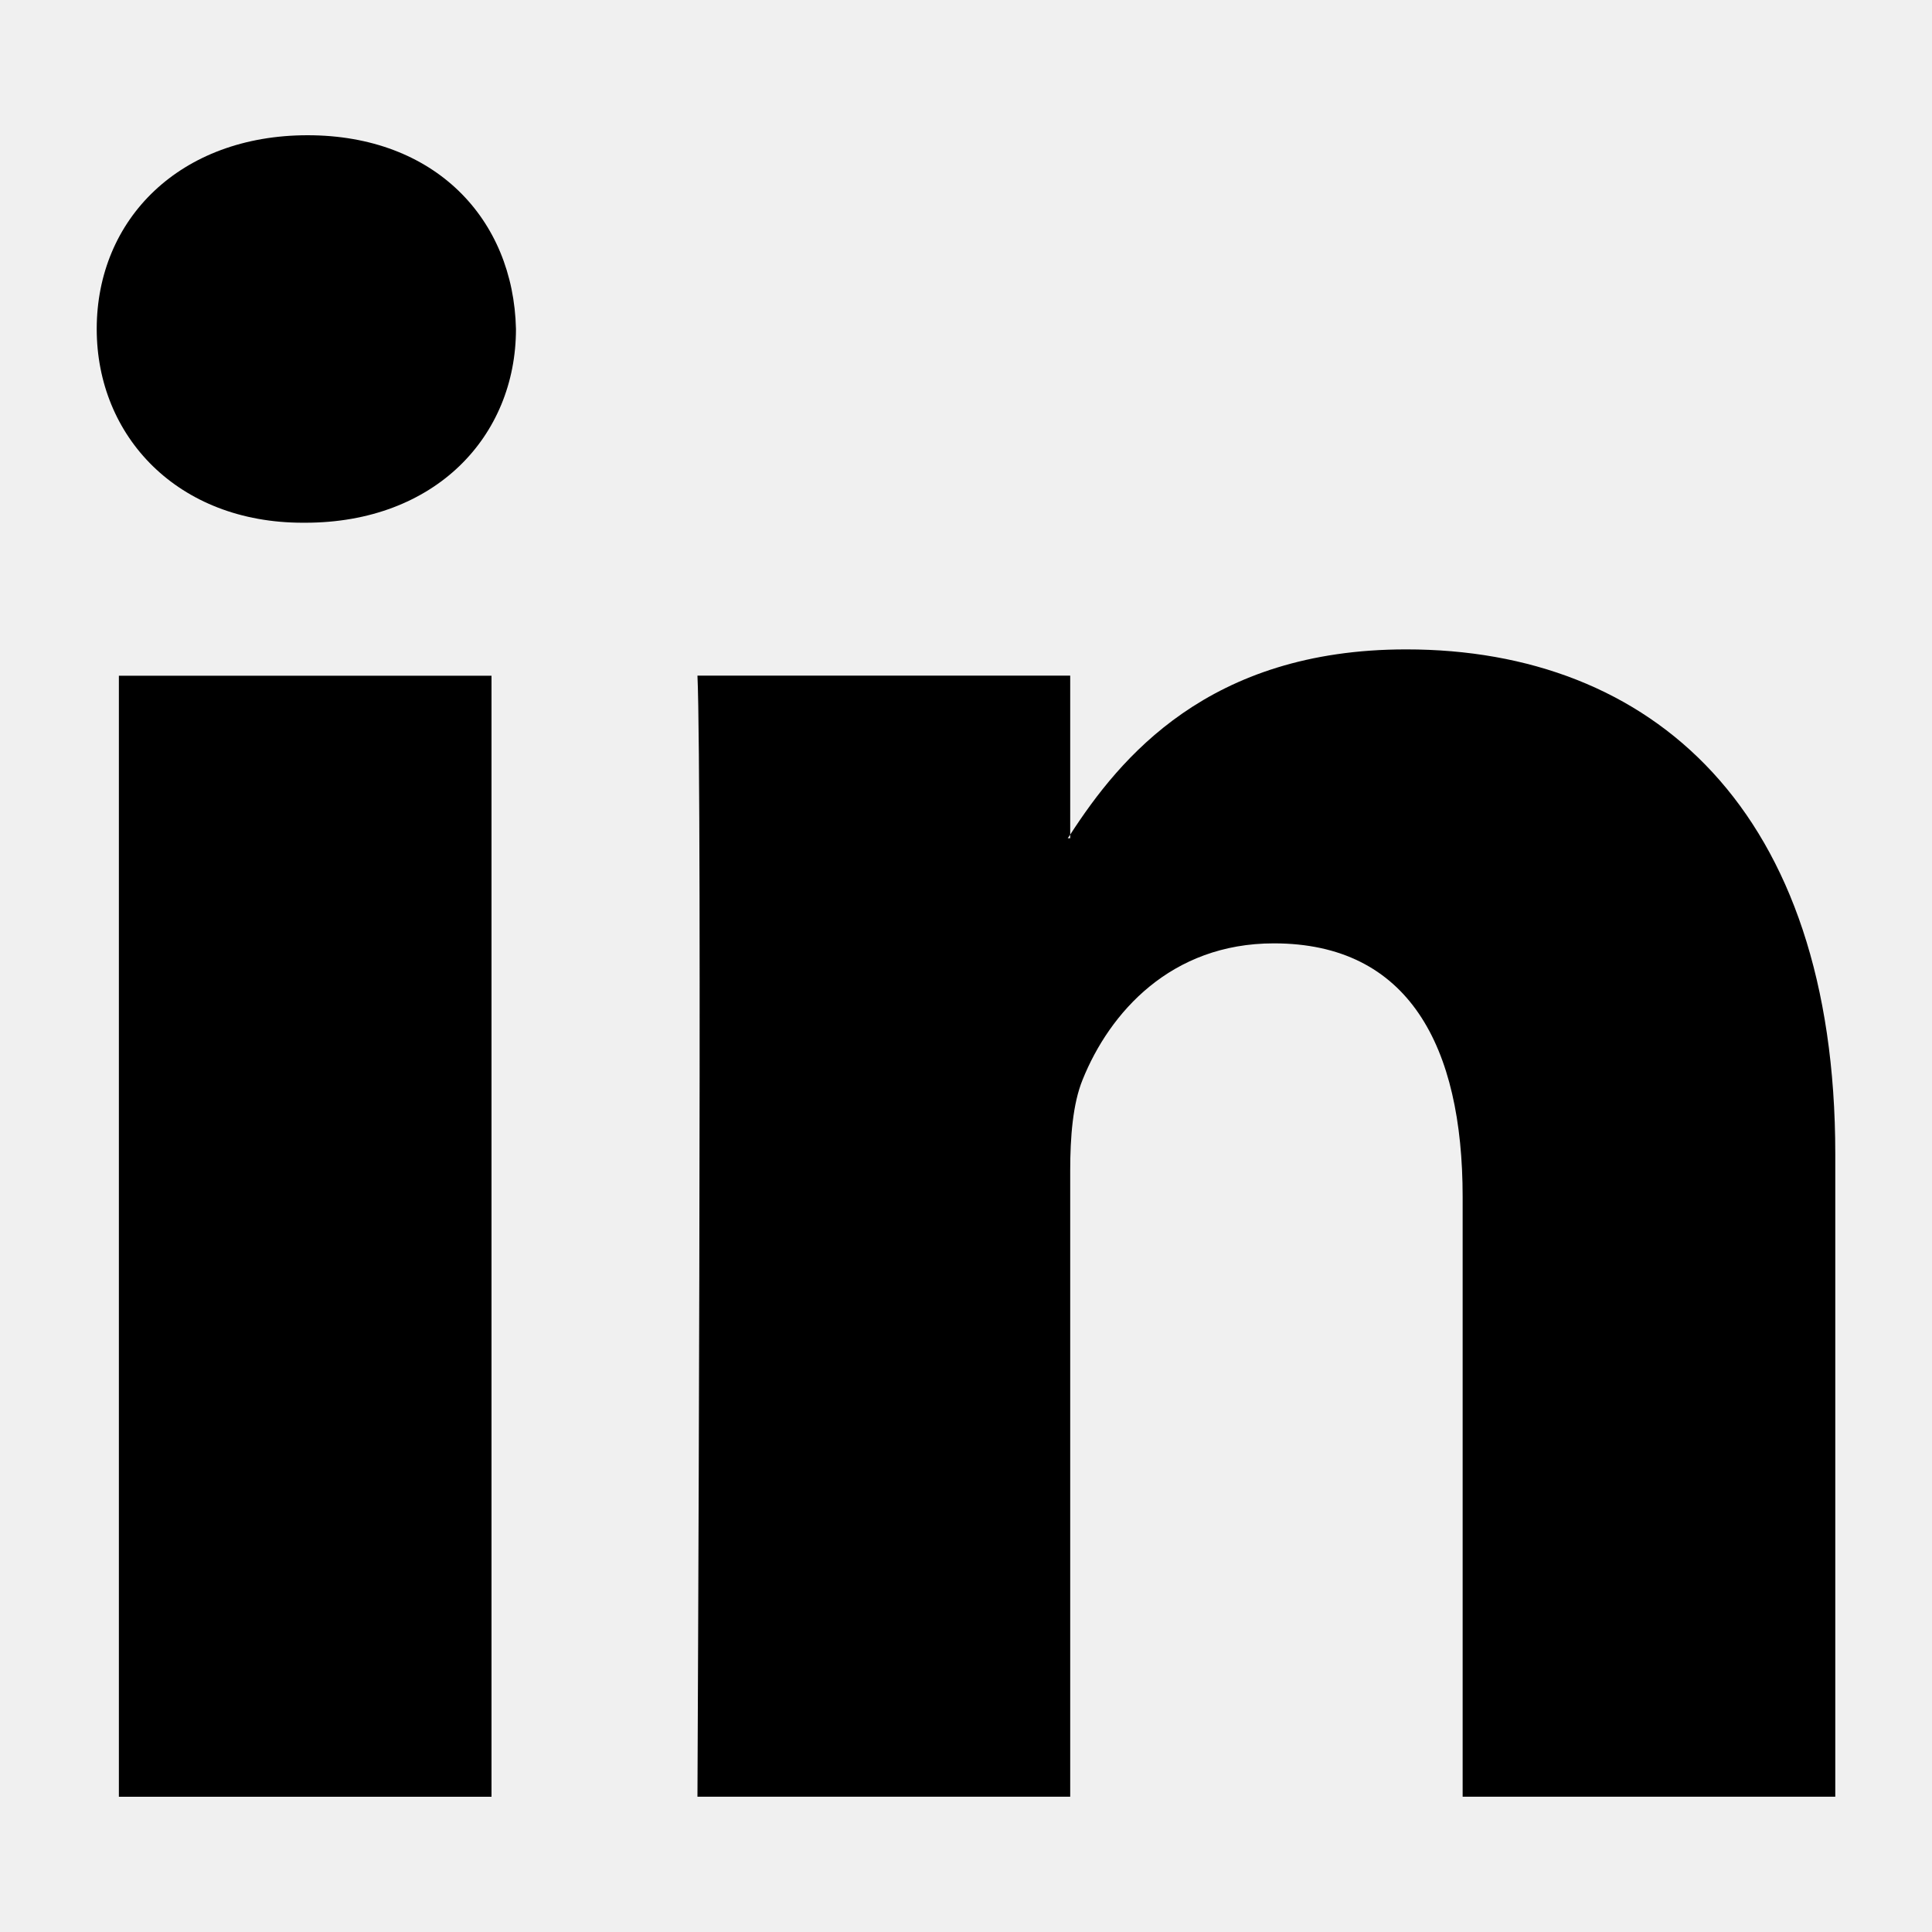
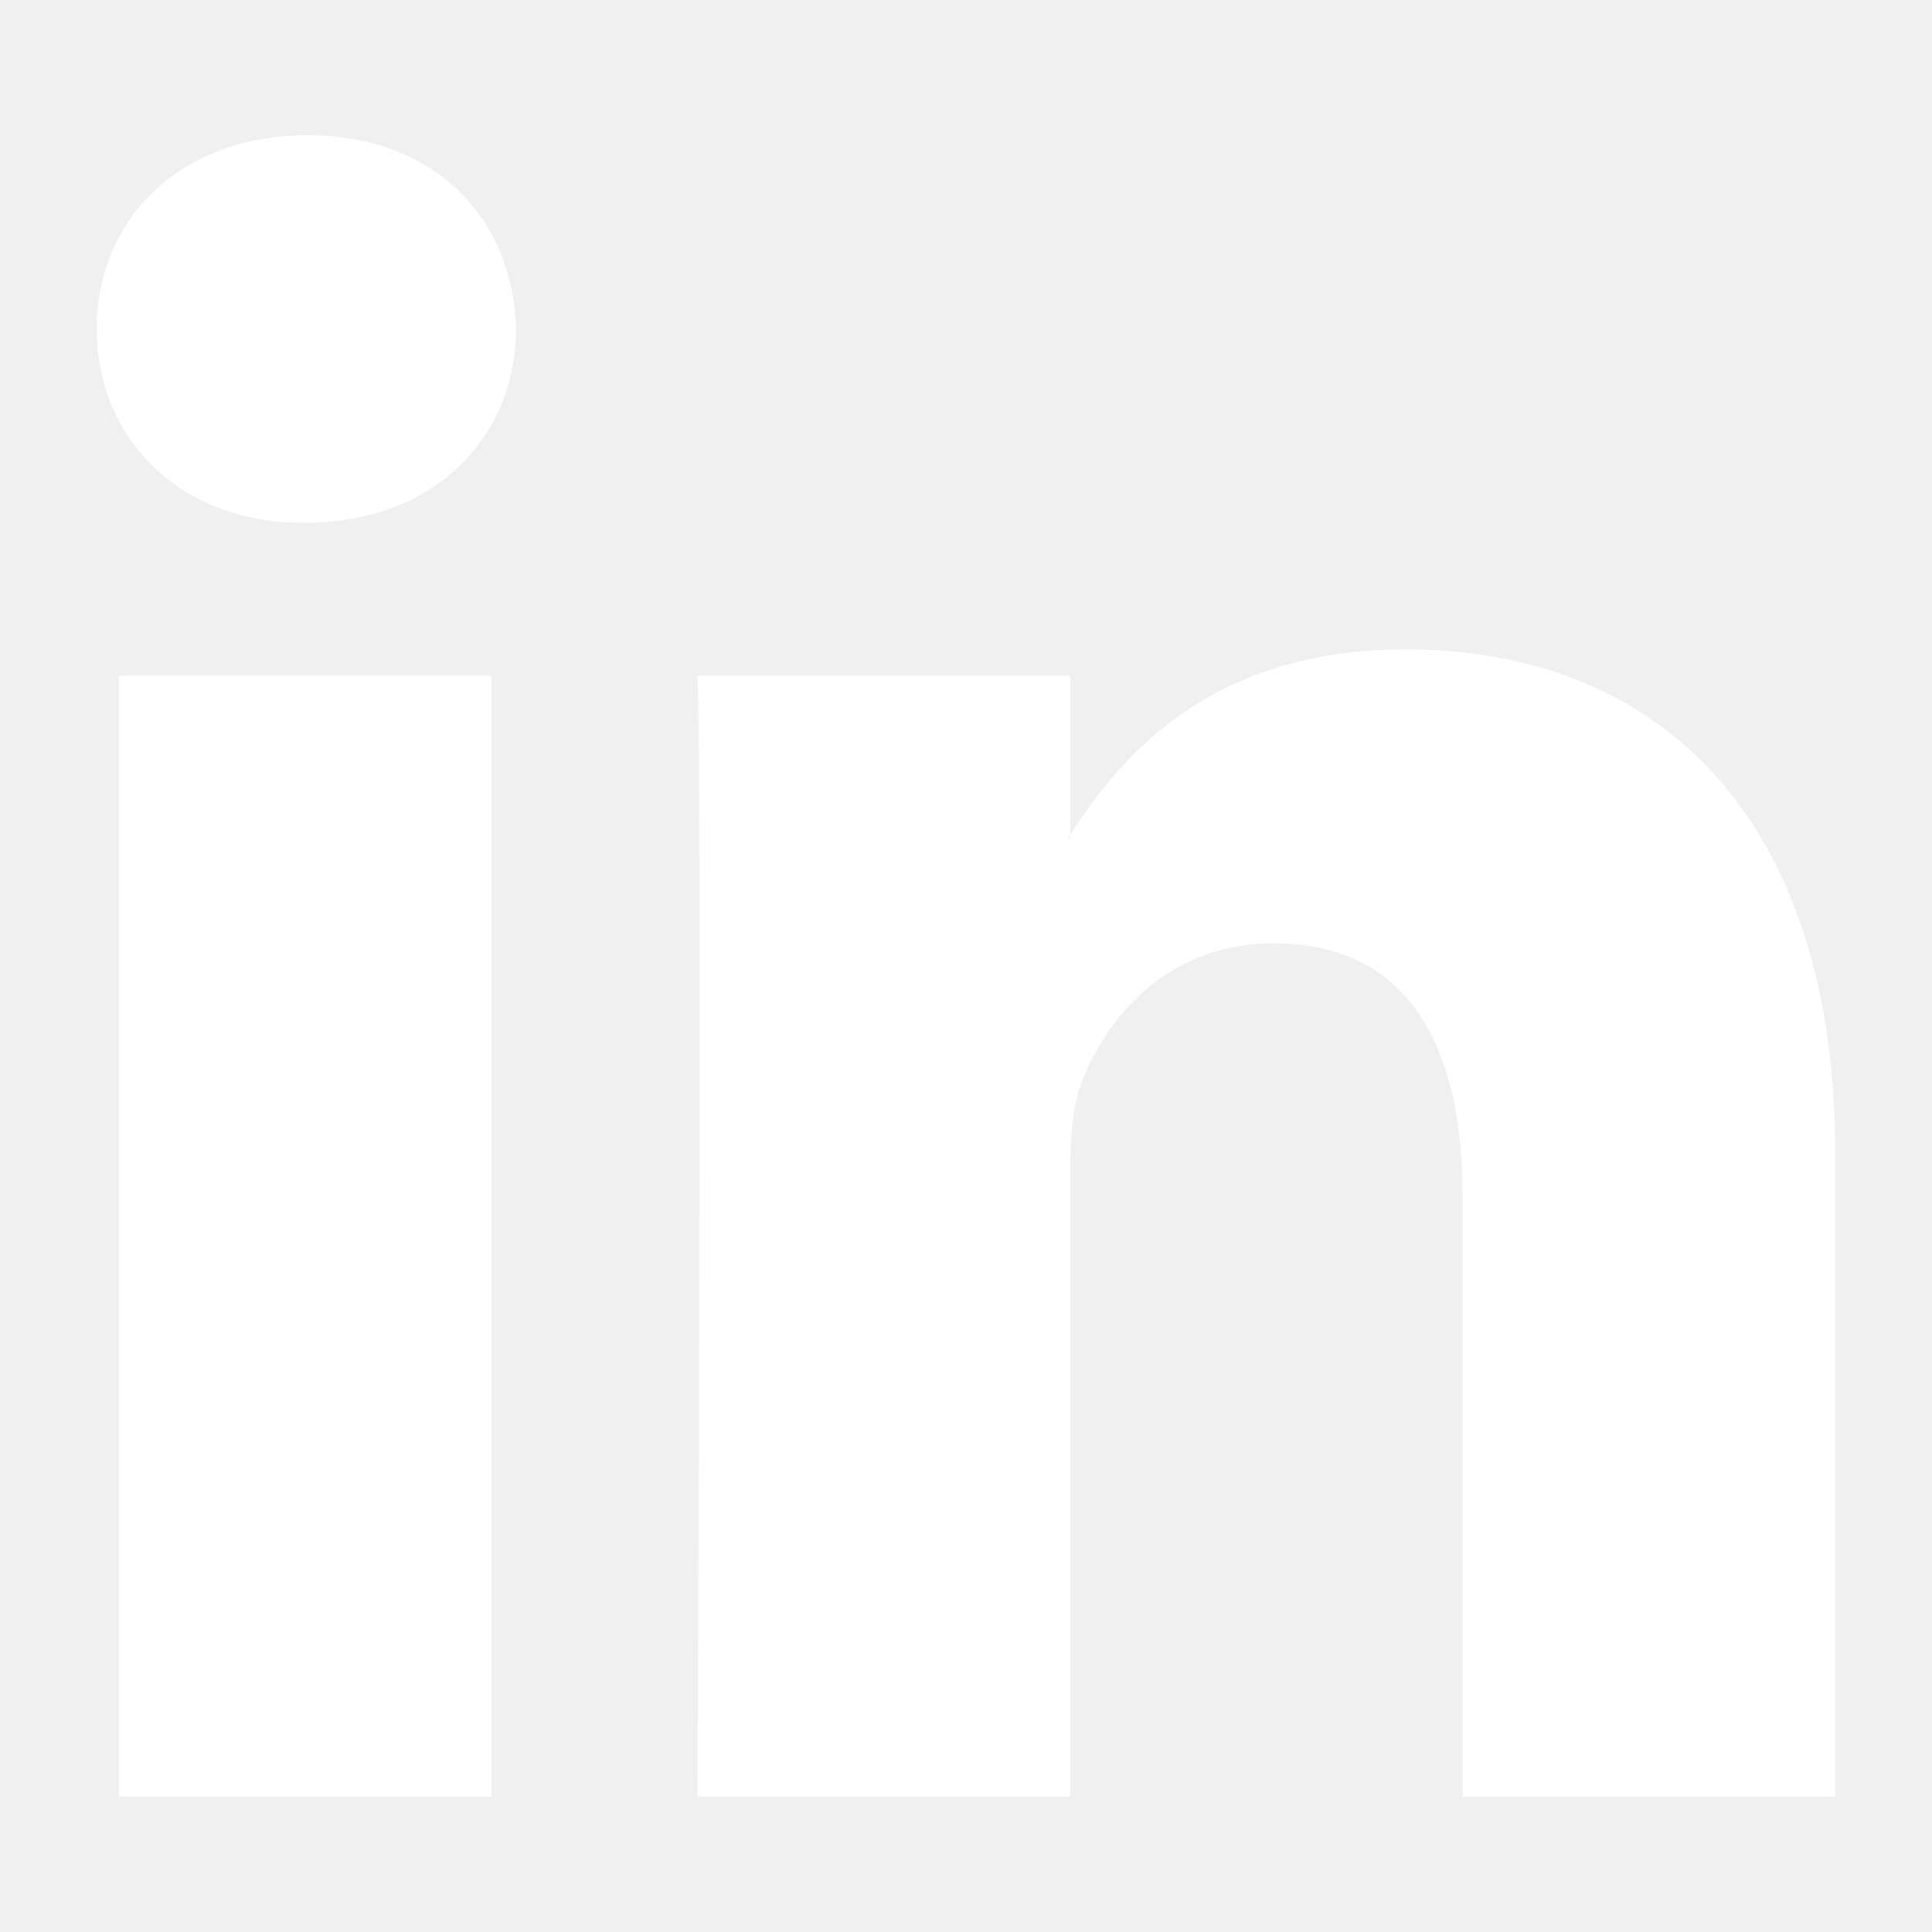
- <svg xmlns="http://www.w3.org/2000/svg" height="32px" id="Layer_1" style="enable-background:new 0 0 32 32;" version="1.1" viewBox="0 0 32 32" width="32px" xml:space="preserve">
+ <svg xmlns="http://www.w3.org/2000/svg" fill="#FFF" height="32px" id="Layer_1" style="enable-background:new 0 0 32 32;" version="1.1" viewBox="0 0 32 32" width="32px" xml:space="preserve">
  <g transform="translate(96 240)">
    <path d="M-65.602-220.887v10.646h-6.172v-9.935c0-2.496-0.893-4.199-3.127-4.199c-1.707,0-2.721,1.148-3.168,2.259   c-0.162,0.397-0.205,0.948-0.205,1.505v10.37h-6.174c0,0,0.082-16.826,0-18.568h6.174v2.633c-0.012,0.02-0.028,0.041-0.041,0.06   h0.041v-0.06c0.82-1.265,2.285-3.068,5.564-3.068C-68.646-229.245-65.602-226.59-65.602-220.887L-65.602-220.887z M-90.904-237.76   c-2.113,0-3.494,1.387-3.494,3.209c0,1.78,1.342,3.209,3.412,3.209h0.041c2.151,0,3.491-1.428,3.491-3.209   c-0.041-1.822-1.34-3.209-3.452-3.209H-90.904z M-94.031-210.24h6.172v-18.568h-6.172V-210.24z" />
  </g>
</svg>
